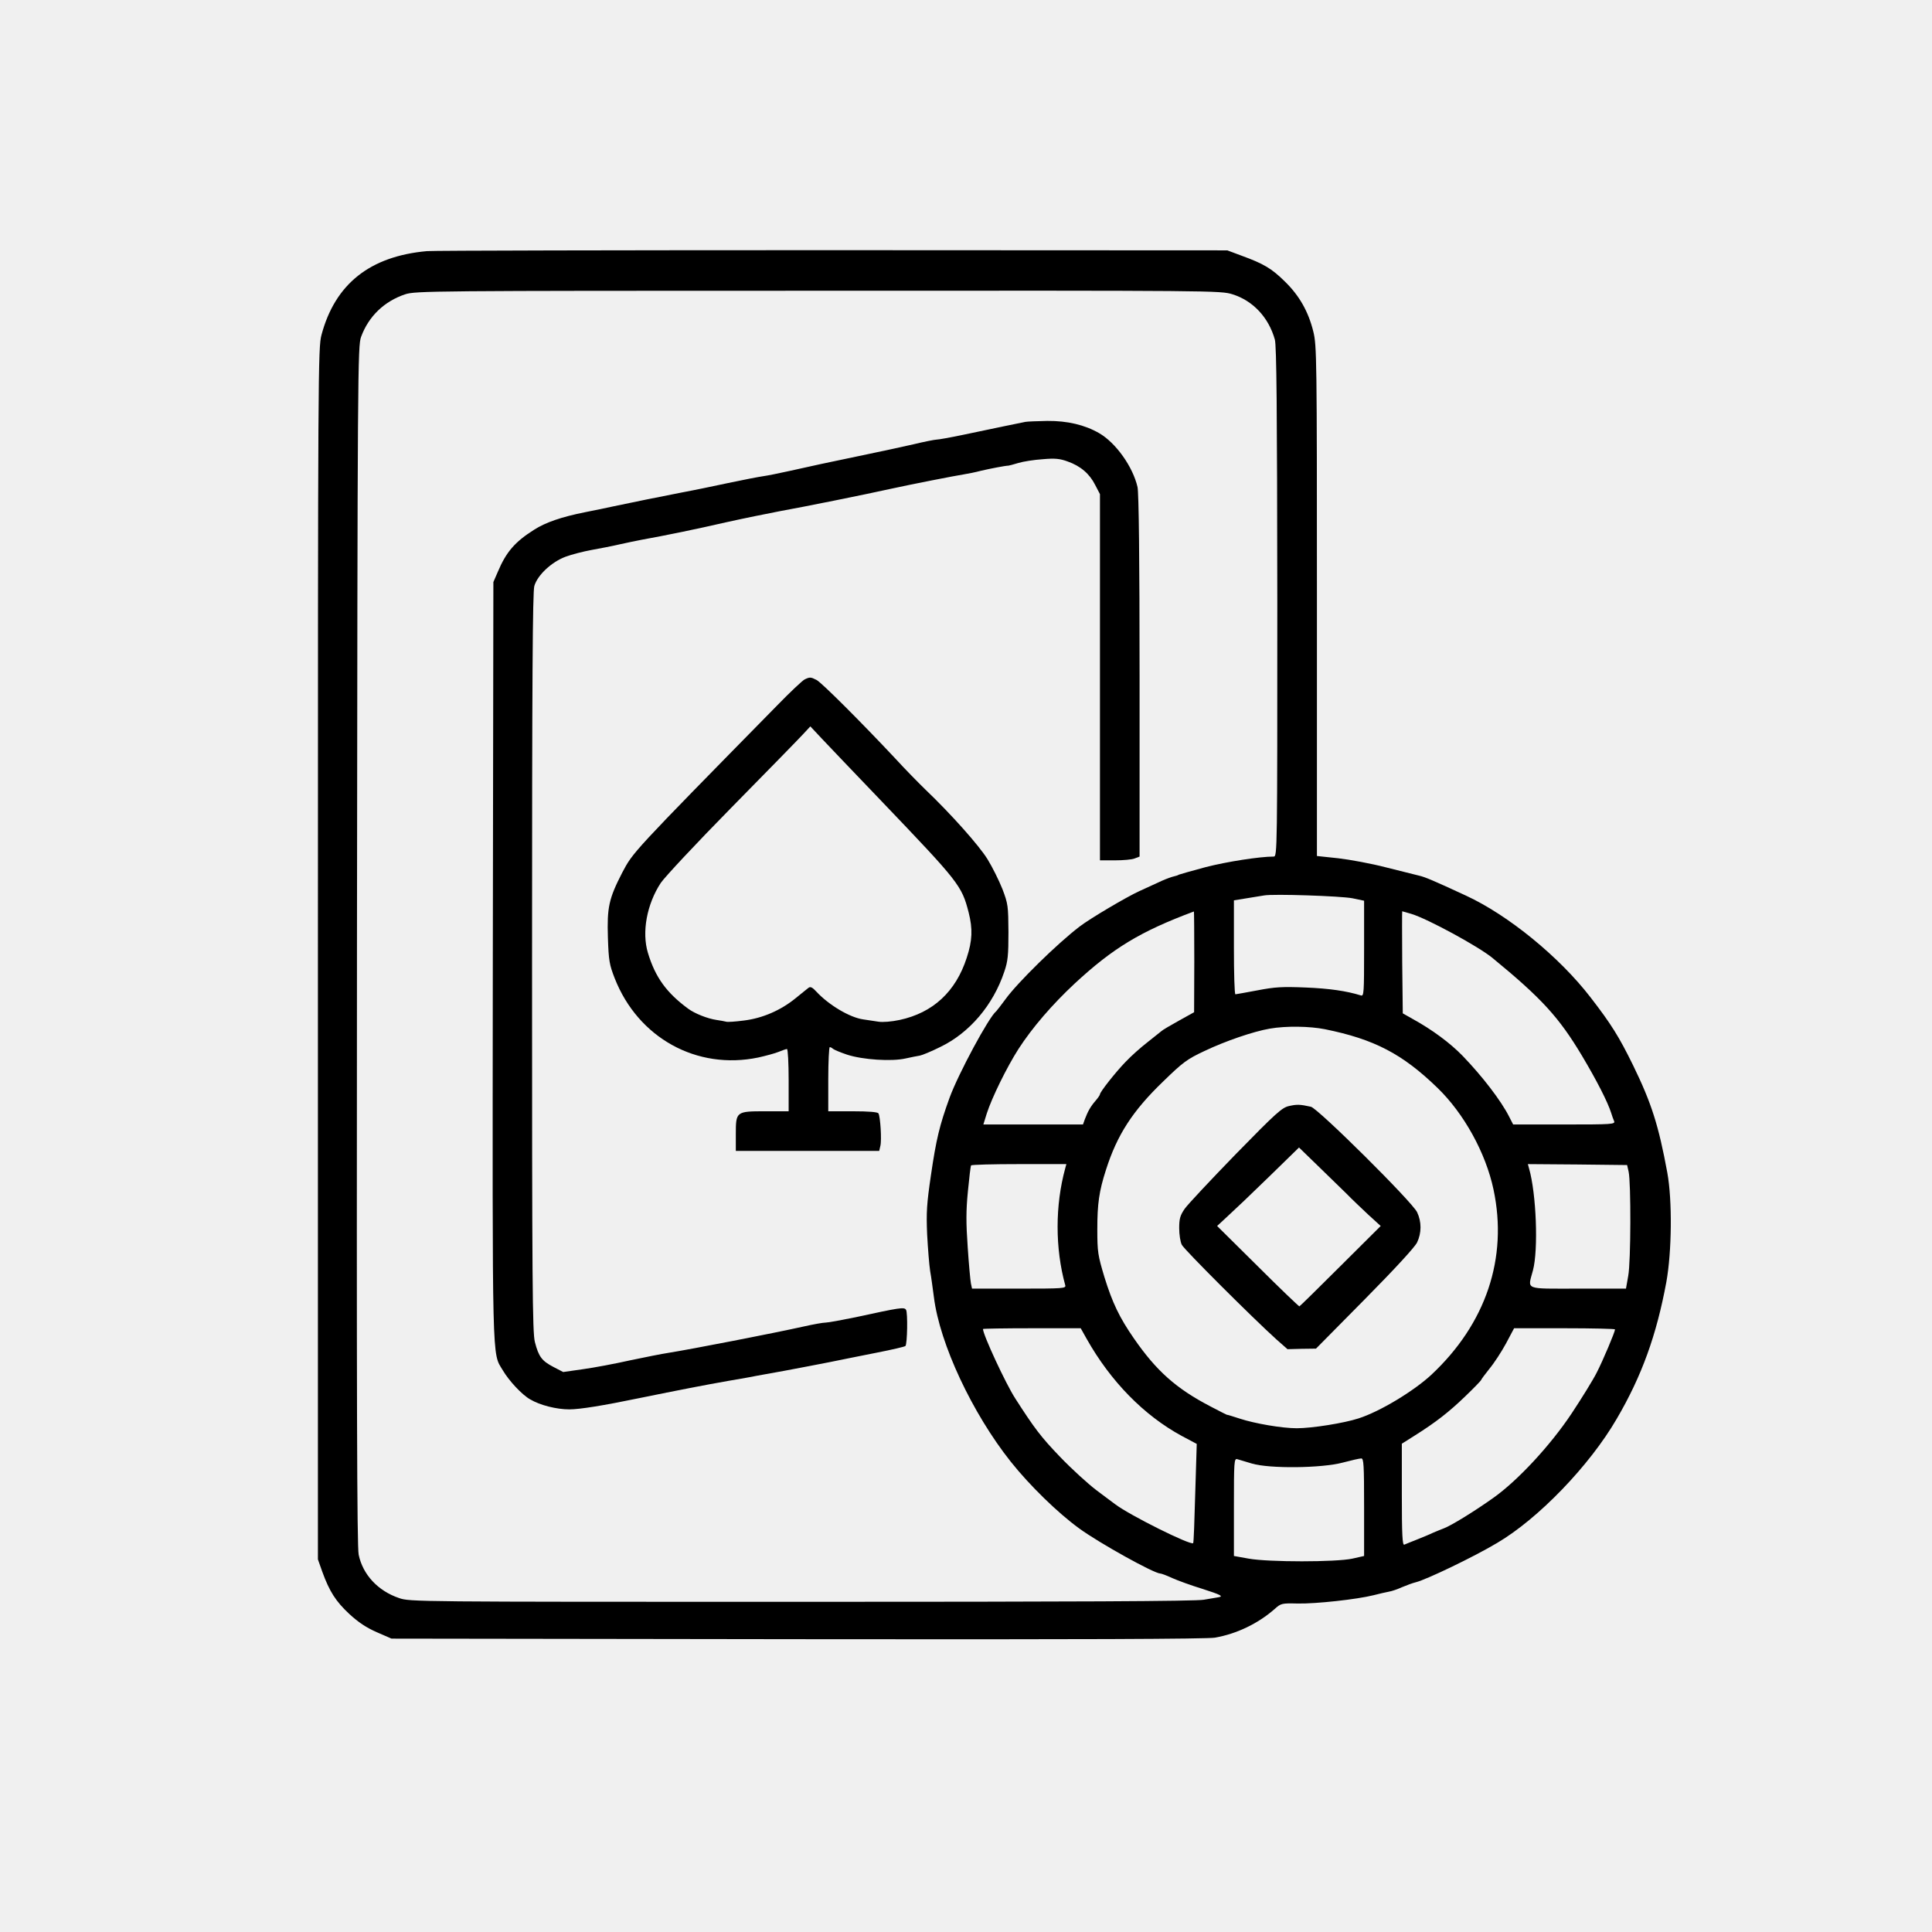
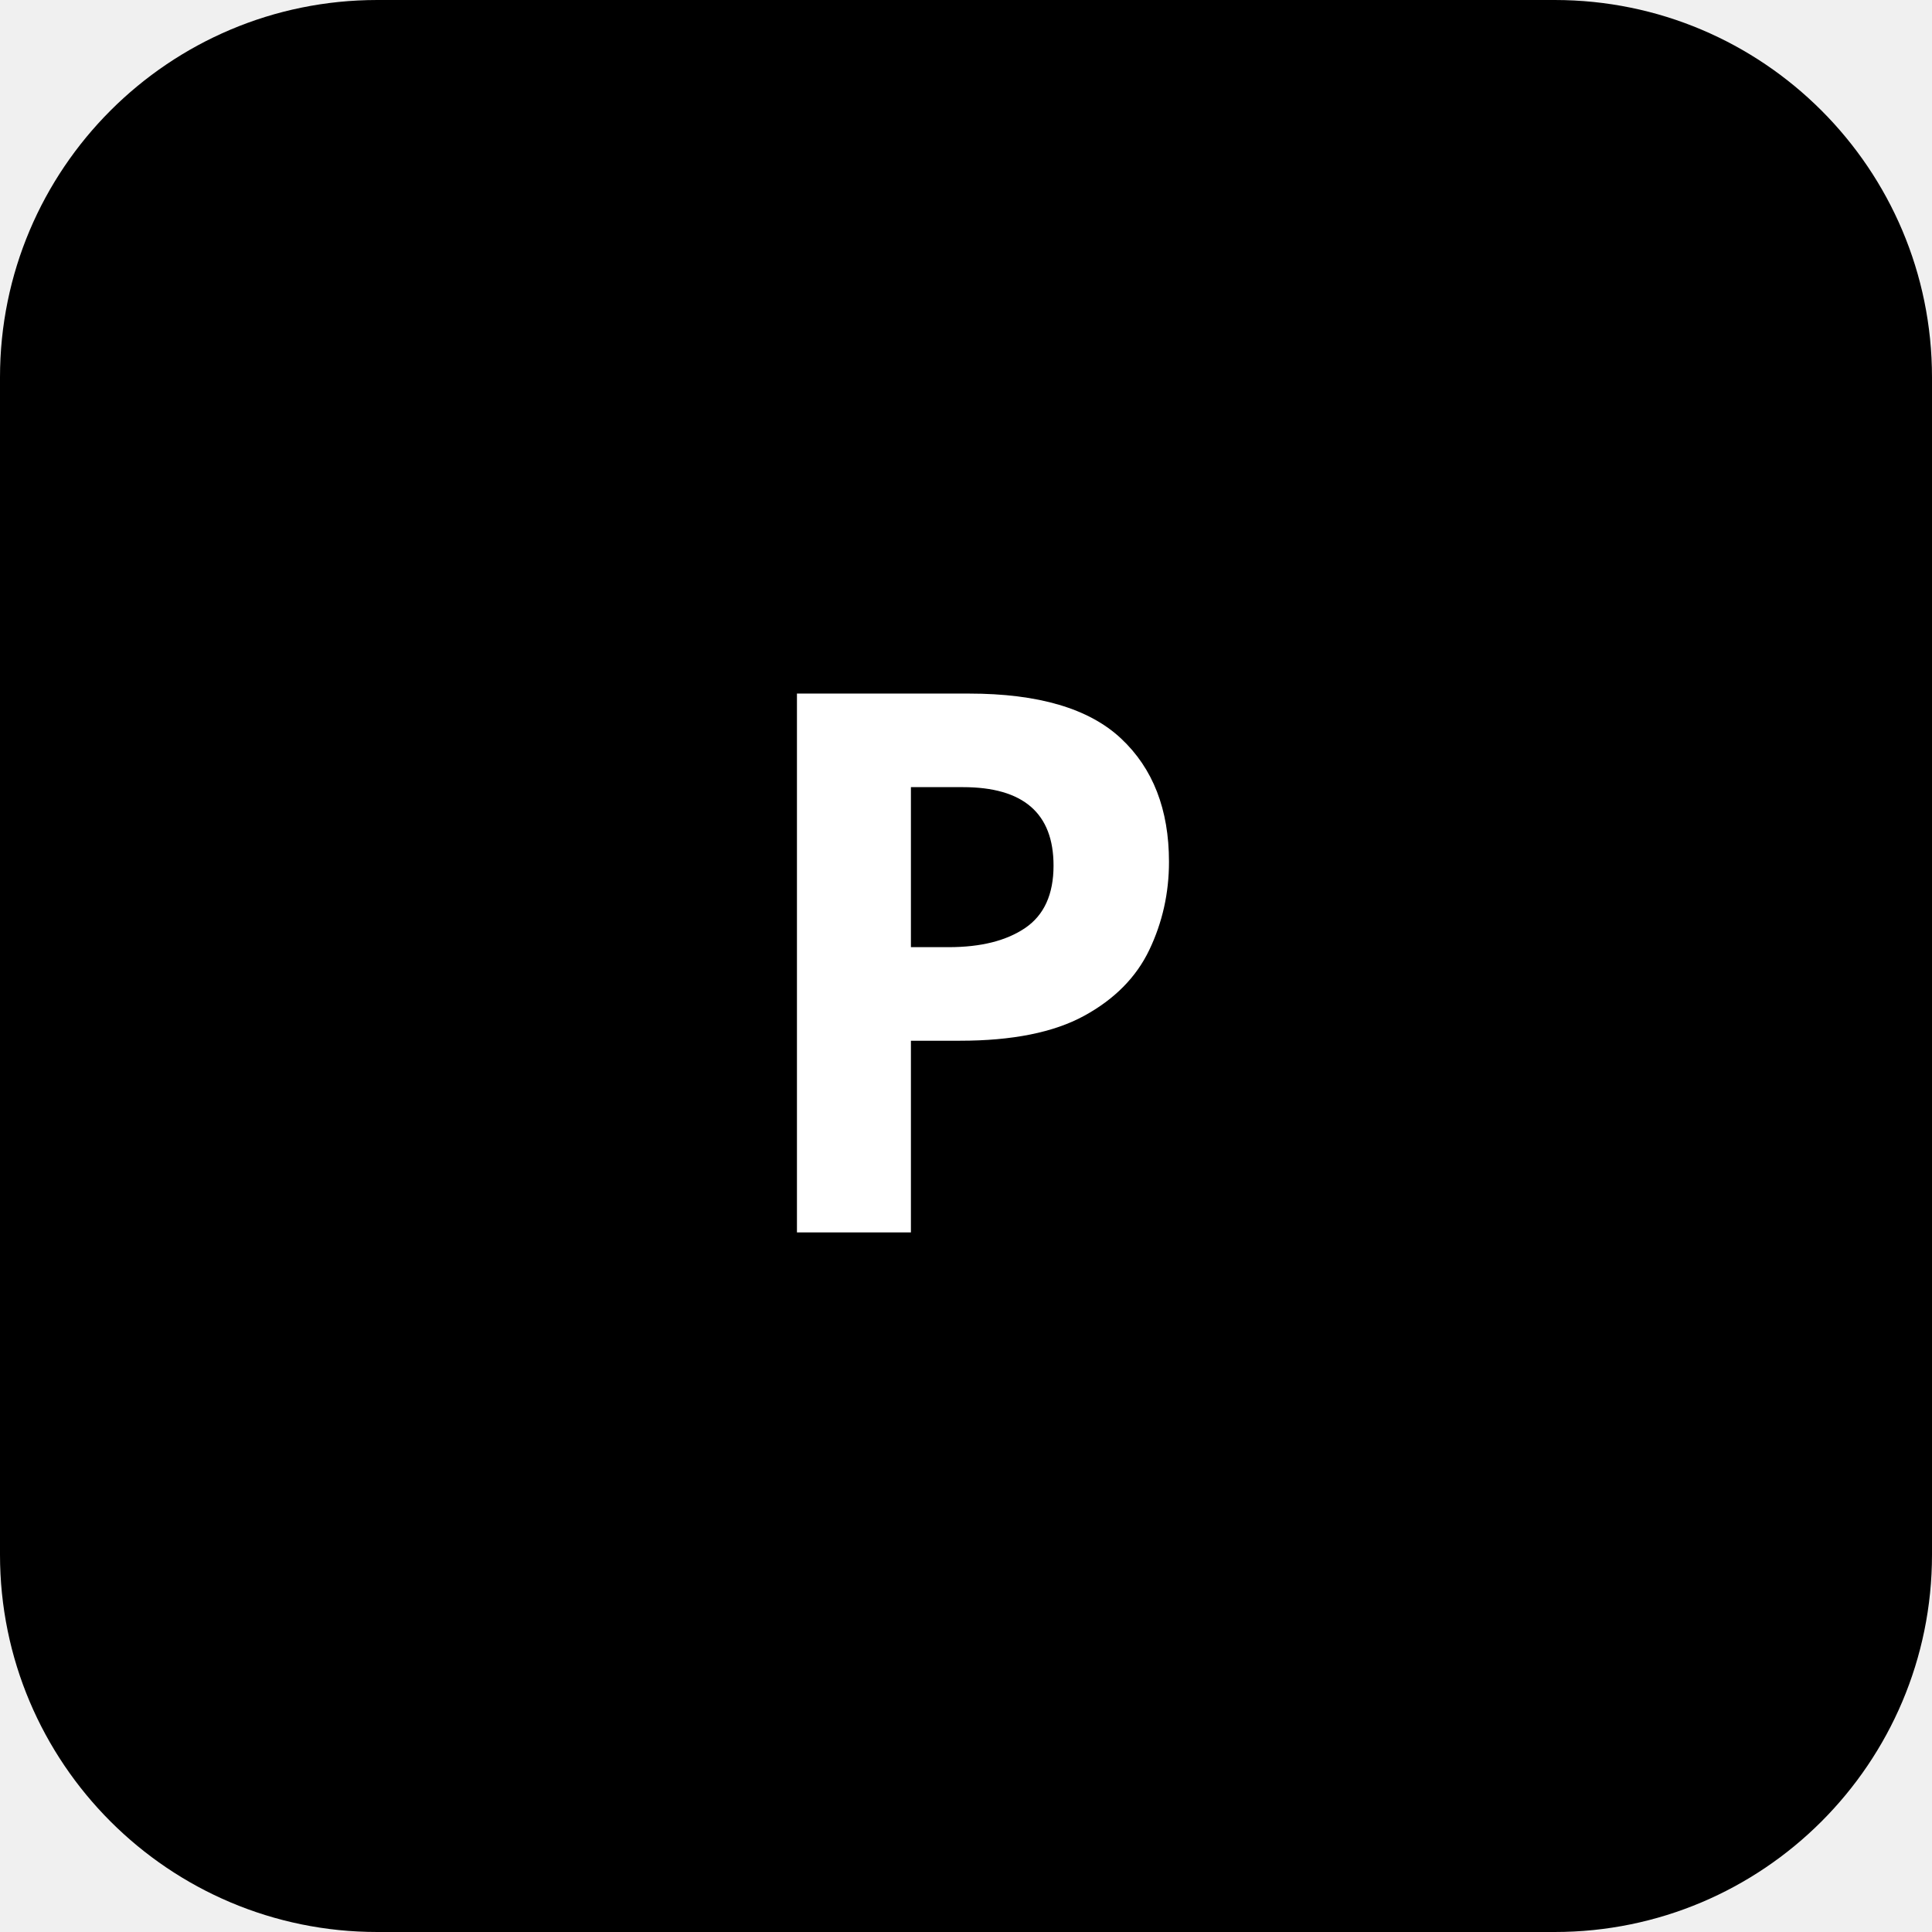
- <svg xmlns="http://www.w3.org/2000/svg" version="1.0" width="1024pt" height="1024pt" viewBox="0 0 1024 1024" preserveAspectRatio="xMidYMid meet">
-   <g transform="translate(0,1024) scale(0.1,-0.1)" fill="#000000" stroke="none">
-     <path d="M2263 8909 c-302 -27 -487 -174 -559 -444 -18 -68 -19 -174 -19 -3280 l0 -3210 23 -65 c38 -105 72 -158 144 -225 48 -44 90 -72 145 -96 l78 -34 2150 -3 c1512 -2 2169 1 2214 8 115 20 228 74 317 152 33 30 38 31 122 29 96 -2 315 22 402 44 30 8 67 16 82 19 14 2 46 13 70 24 24 10 56 22 73 26 56 14 308 135 430 208 218 128 490 410 634 658 133 227 211 444 263 725 29 161 32 433 5 580 -46 250 -84 369 -181 568 -75 153 -117 220 -226 361 -165 214 -435 435 -660 539 -171 79 -217 99 -249 106 -20 5 -99 25 -176 44 -77 20 -191 41 -252 48 l-113 12 0 1351 c0 1288 -1 1355 -19 1428 -26 106 -74 191 -151 266 -70 69 -112 94 -230 137 l-75 28 -2085 1 c-1147 0 -2118 -2 -2157 -5z m4270 -229 c108 -34 191 -122 224 -240 9 -35 12 -350 13 -1392 0 -1316 0 -1348 -19 -1348 -75 0 -248 -27 -361 -56 -74 -20 -138 -38 -142 -40 -4 -3 -16 -7 -26 -9 -10 -2 -38 -12 -63 -23 -24 -11 -78 -36 -120 -55 -68 -31 -261 -145 -317 -188 -118 -90 -329 -297 -392 -384 -24 -33 -47 -62 -50 -65 -38 -29 -201 -332 -247 -458 -53 -146 -71 -220 -99 -412 -22 -150 -25 -195 -20 -312 4 -75 11 -163 16 -195 6 -32 14 -95 20 -139 31 -247 203 -614 407 -871 101 -127 250 -272 363 -354 107 -78 397 -239 430 -239 6 0 35 -11 63 -24 29 -13 100 -39 159 -57 100 -32 115 -40 85 -45 -7 -1 -41 -7 -77 -13 -45 -8 -693 -11 -2136 -11 -2044 0 -2072 0 -2129 20 -112 38 -192 124 -214 230 -9 42 -11 817 -9 3230 3 3069 4 3177 22 3225 40 109 123 188 233 225 56 18 127 19 2189 19 2108 1 2133 1 2197 -19z m635 -3201 l62 -13 0 -253 c0 -238 -1 -254 -17 -249 -77 24 -169 37 -293 42 -124 5 -161 3 -255 -15 -60 -11 -113 -21 -117 -21 -5 0 -8 112 -8 249 l0 249 68 11 c37 6 78 13 92 15 48 9 406 -3 468 -15z m-838 -336 l-1 -268 -81 -45 c-45 -25 -86 -49 -92 -55 -6 -5 -40 -32 -74 -59 -35 -27 -88 -74 -117 -105 -54 -56 -135 -159 -135 -171 0 -4 -11 -20 -24 -35 -26 -30 -40 -55 -56 -97 l-10 -28 -264 0 -264 0 18 58 c27 84 106 245 168 342 73 113 178 235 298 347 203 188 348 276 632 382 1 1 2 -119 2 -266z m1151 253 c86 -26 356 -173 429 -233 262 -215 353 -315 475 -519 78 -131 136 -244 155 -304 4 -14 11 -33 15 -42 7 -17 -10 -18 -264 -18 l-271 0 -21 41 c-43 85 -141 213 -247 323 -66 68 -162 139 -264 195 l-53 30 -3 270 c-1 149 -1 271 0 271 2 0 24 -7 49 -14z m-459 -611 c262 -53 411 -131 596 -310 141 -136 257 -346 298 -540 77 -363 -40 -711 -330 -982 -94 -87 -273 -195 -386 -231 -77 -25 -246 -52 -327 -52 -78 0 -223 25 -302 51 -37 12 -66 21 -66 20 0 -2 -40 19 -90 45 -182 95 -286 188 -405 360 -77 111 -114 189 -156 324 -35 117 -38 133 -38 255 0 133 9 201 46 315 59 185 141 312 303 468 104 101 126 118 218 161 111 53 260 104 347 119 86 15 211 13 292 -3z m-1376 -737 c-54 -197 -54 -424 0 -620 5 -17 -11 -18 -244 -18 l-250 0 -6 28 c-3 15 -11 101 -17 192 -9 128 -9 194 1 295 7 72 14 133 17 138 2 4 117 7 255 7 l250 0 -6 -22z m2986 -18 c13 -59 12 -478 -2 -552 l-12 -68 -254 0 c-290 0 -267 -9 -239 97 29 109 18 407 -21 541 l-6 22 263 -2 263 -3 8 -35z m-2872 -887 c127 -225 303 -405 504 -514 l79 -42 -8 -261 c-4 -144 -8 -263 -11 -265 -13 -13 -335 147 -413 206 -9 6 -53 40 -99 74 -45 34 -133 114 -195 179 -99 103 -134 149 -236 308 -51 79 -171 338 -171 368 0 2 117 4 259 4 l259 0 32 -57z m2800 51 c0 -13 -64 -165 -97 -229 -19 -38 -79 -135 -132 -215 -112 -169 -286 -357 -416 -449 -104 -74 -224 -147 -261 -161 -16 -6 -42 -17 -59 -24 -16 -8 -55 -24 -85 -36 -30 -12 -61 -24 -67 -27 -10 -4 -13 53 -13 265 l0 270 68 43 c113 71 183 126 269 209 46 44 83 83 83 85 0 3 20 30 44 60 25 30 64 90 88 134 l43 81 268 0 c147 0 267 -3 267 -6z m-1925 -711 c93 -28 370 -25 482 5 45 12 89 22 98 22 13 0 15 -33 15 -259 l0 -258 -62 -14 c-86 -19 -445 -19 -550 0 l-78 14 0 259 c0 242 1 259 18 254 9 -3 44 -13 77 -23z" />
-     <path d="M5435 8004 c-26 -5 -176 -36 -332 -69 -67 -14 -129 -25 -139 -25 -9 0 -65 -11 -123 -25 -58 -13 -162 -36 -231 -50 -231 -48 -314 -66 -420 -90 -58 -13 -123 -26 -145 -29 -22 -3 -105 -19 -185 -36 -80 -17 -190 -40 -245 -50 -108 -21 -262 -52 -365 -74 -36 -8 -103 -22 -150 -31 -125 -25 -208 -54 -268 -92 -103 -65 -149 -118 -194 -225 l-23 -53 -3 -2003 c-2 -2183 -5 -2078 53 -2175 33 -56 102 -130 145 -154 52 -31 140 -53 207 -53 56 0 180 20 373 60 206 42 350 70 470 91 69 12 134 23 145 26 11 2 81 15 155 28 74 14 180 34 235 45 55 11 167 34 249 50 82 16 151 32 155 36 10 10 13 178 3 192 -10 15 -30 12 -269 -40 -73 -15 -144 -28 -157 -28 -14 0 -64 -9 -113 -20 -166 -37 -599 -121 -718 -140 -33 -5 -125 -23 -205 -40 -80 -18 -192 -39 -250 -47 l-105 -15 -52 27 c-61 32 -78 54 -98 132 -13 50 -15 310 -15 2011 0 1507 3 1964 12 1996 17 58 91 127 165 155 32 12 94 28 138 36 44 8 112 21 150 30 39 9 90 19 115 24 128 23 293 57 445 92 94 21 222 47 285 59 128 23 456 89 595 120 105 23 334 68 385 76 19 3 60 11 90 19 47 11 129 27 145 27 2 0 26 6 52 14 26 8 84 17 129 20 66 6 92 3 133 -12 68 -24 116 -65 146 -125 l25 -48 0 -971 0 -970 79 0 c44 0 91 4 105 10 l26 10 0 957 c0 610 -4 974 -11 1002 -25 108 -115 234 -203 285 -76 44 -169 66 -275 65 -53 -1 -105 -3 -116 -5z" />
-     <path d="M4265 6639 c-12 -6 -77 -67 -145 -137 -777 -791 -764 -778 -822 -887 -71 -138 -81 -184 -76 -344 4 -123 8 -144 36 -216 124 -316 435 -488 761 -420 40 9 89 22 108 30 20 8 39 15 44 15 5 0 9 -74 9 -165 l0 -165 -123 0 c-156 0 -157 -1 -157 -123 l0 -87 380 0 380 0 6 26 c8 30 0 156 -10 173 -5 7 -51 11 -137 11 l-129 0 0 170 c0 94 4 170 8 170 4 0 12 -4 17 -9 6 -5 39 -19 75 -31 83 -27 236 -37 310 -20 30 7 64 13 75 15 12 2 61 22 109 46 155 75 280 222 339 399 19 55 22 87 22 210 -1 138 -2 149 -32 228 -18 45 -53 116 -79 158 -45 73 -193 239 -329 369 -34 33 -107 107 -160 165 -178 190 -390 402 -417 416 -31 16 -36 16 -63 3z m405 -643 c414 -433 427 -449 464 -592 22 -87 20 -149 -10 -240 -58 -180 -179 -292 -356 -330 -42 -9 -90 -13 -113 -9 -22 3 -58 9 -80 12 -71 10 -182 76 -248 147 -20 22 -31 28 -41 21 -7 -6 -38 -30 -67 -54 -80 -66 -178 -108 -276 -120 -46 -6 -89 -9 -95 -6 -7 2 -30 6 -50 9 -48 7 -116 34 -151 60 -114 84 -174 166 -213 296 -33 109 -6 257 68 370 20 30 188 210 374 399 187 190 357 364 379 388 l40 43 60 -64 c33 -35 175 -184 315 -330z" />
-     <path d="M6833 4378 c-38 -8 -68 -35 -284 -256 -132 -136 -254 -266 -270 -289 -24 -35 -29 -52 -29 -103 0 -33 6 -73 14 -88 14 -27 377 -389 500 -500 l60 -53 75 2 76 1 259 262 c162 164 265 276 277 301 24 51 24 109 0 160 -26 55 -526 551 -563 559 -59 13 -74 13 -115 4z m302 -463 c27 -28 80 -78 116 -112 l67 -61 -213 -212 c-117 -117 -215 -213 -218 -214 -3 0 -103 95 -221 213 l-215 213 56 52 c31 28 129 121 217 207 l161 157 100 -97 c54 -53 122 -119 150 -146z" />
-   </g>
+ <svg xmlns="http://www.w3.org/2000/svg" width="512" height="512" viewBox="0 0 512 512" fill="none">
+   <rect width="512" height="512" rx="100" fill="#000" />
+   <text x="50%" y="50%" text-anchor="middle" dominant-baseline="middle" fill="white" font-family="system-ui" font-size="200" font-weight="bold">P</text>
</svg>
